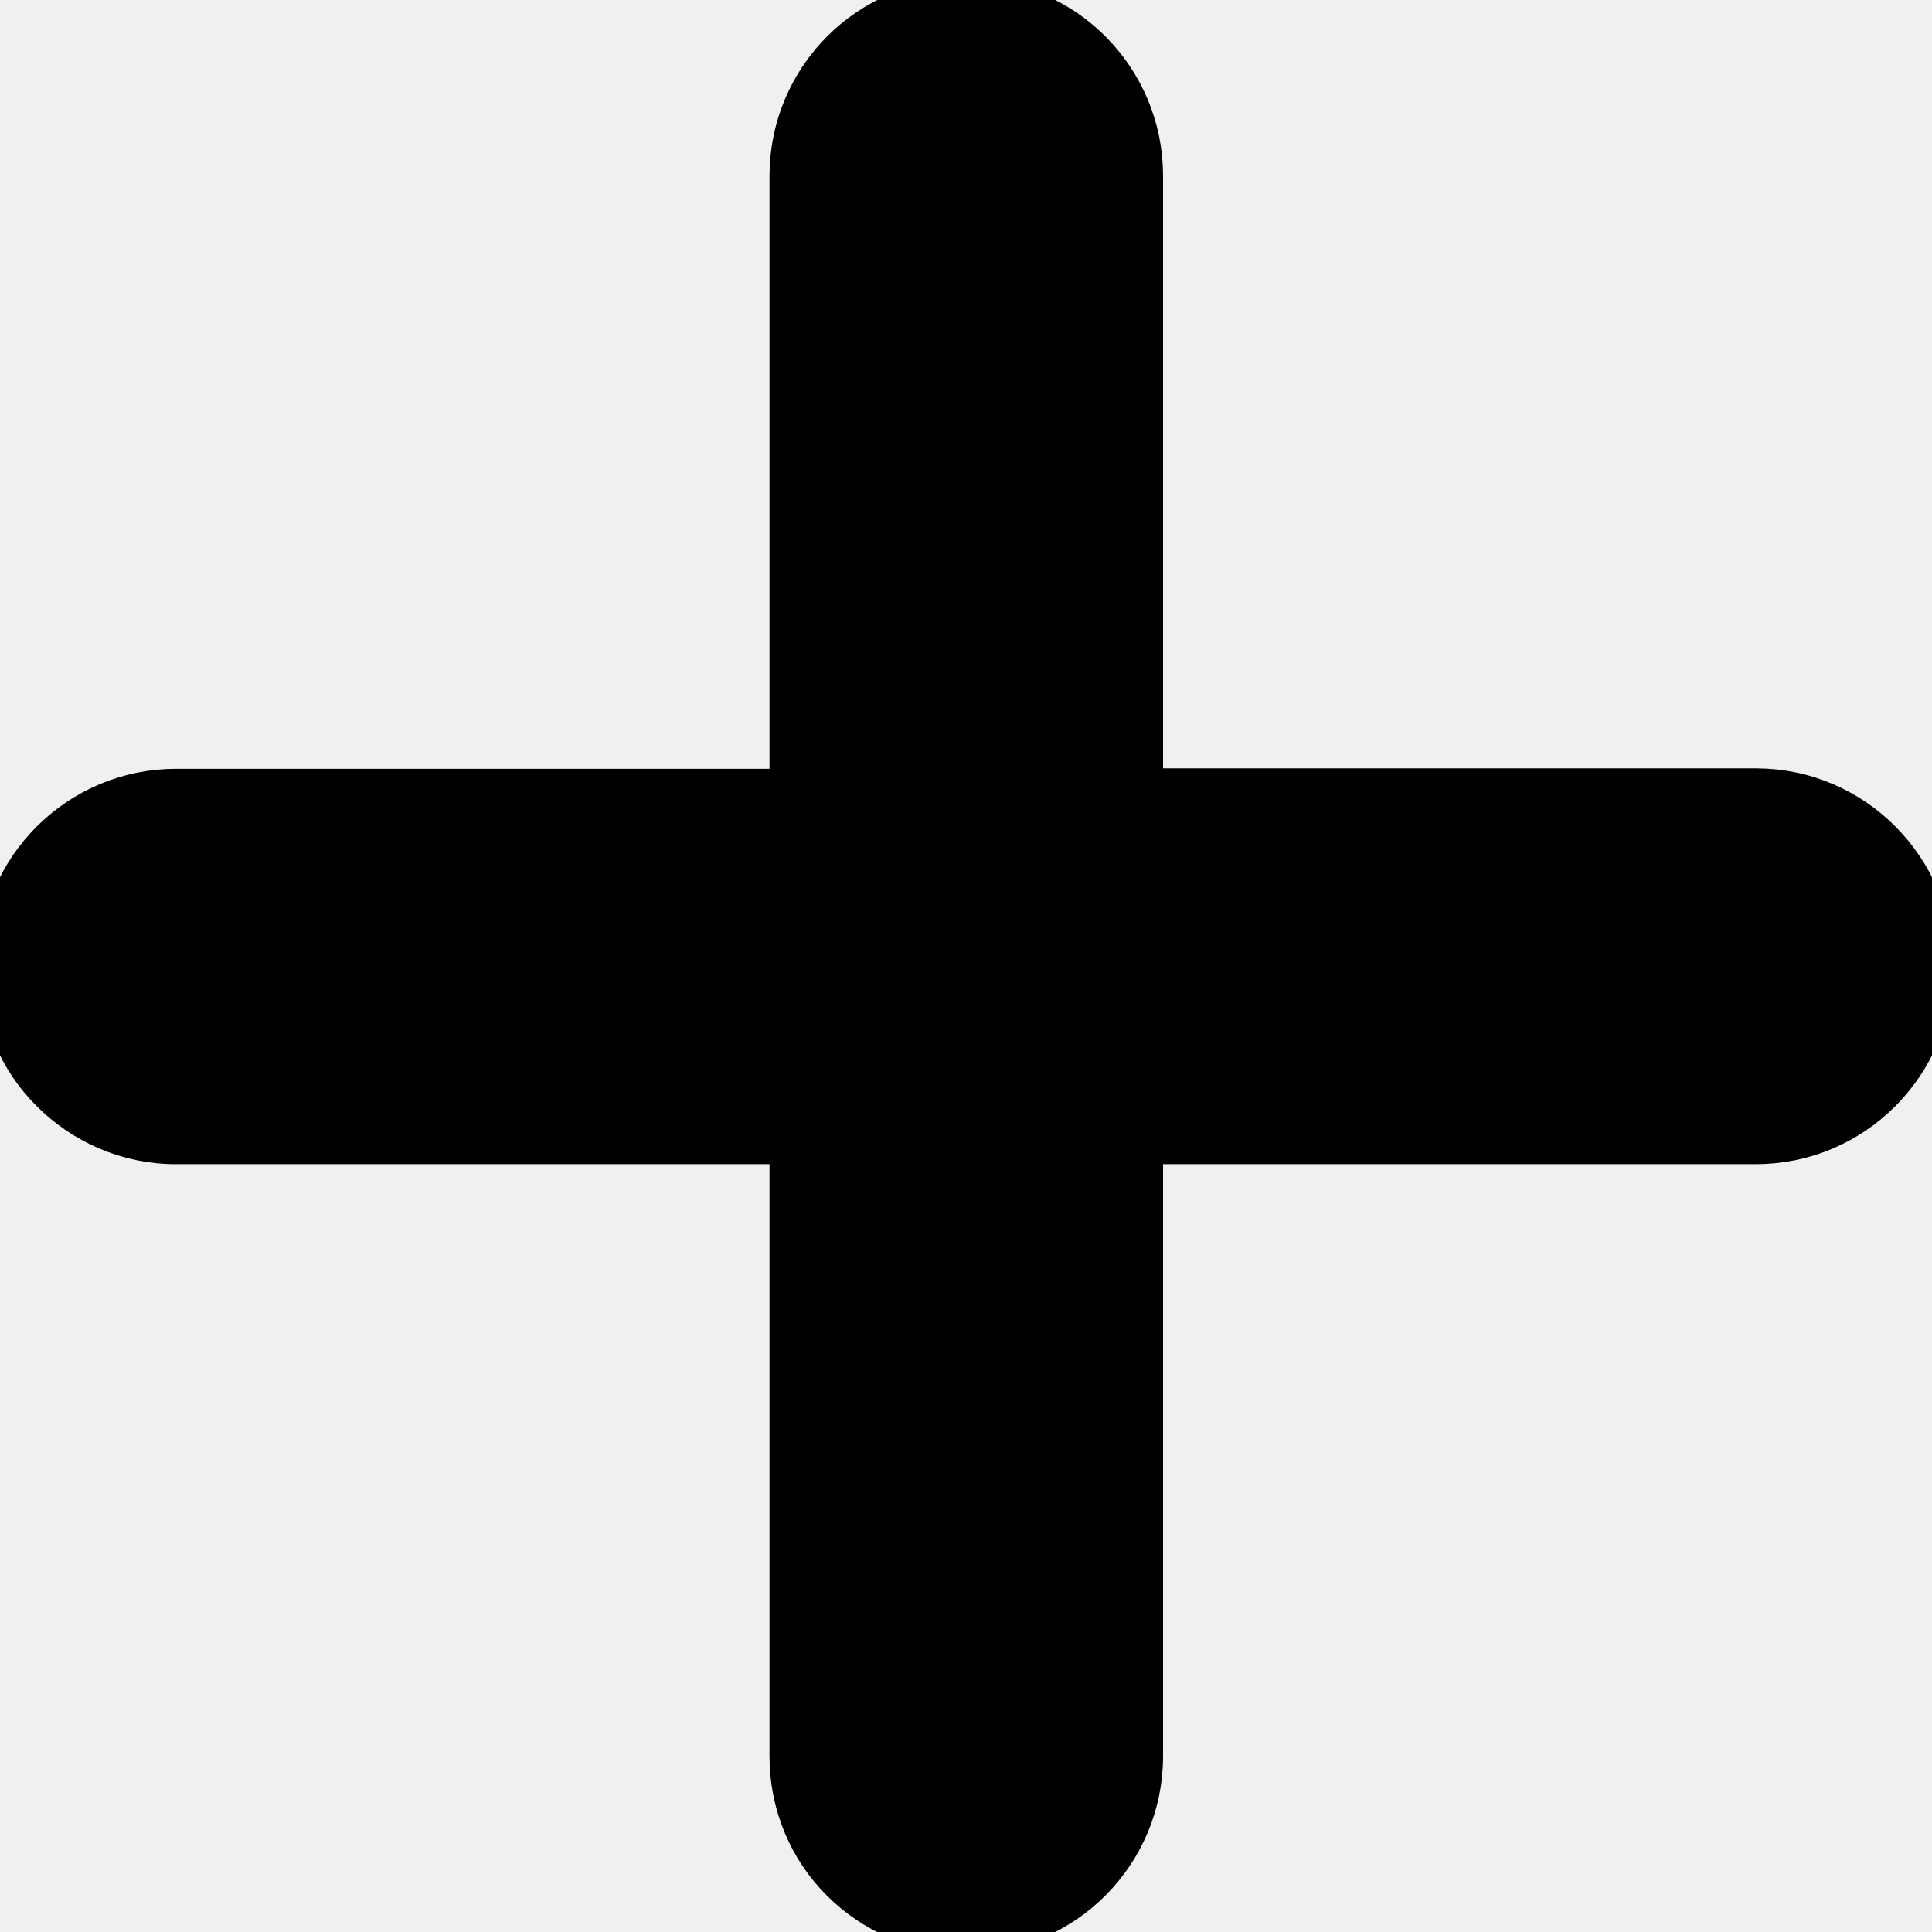
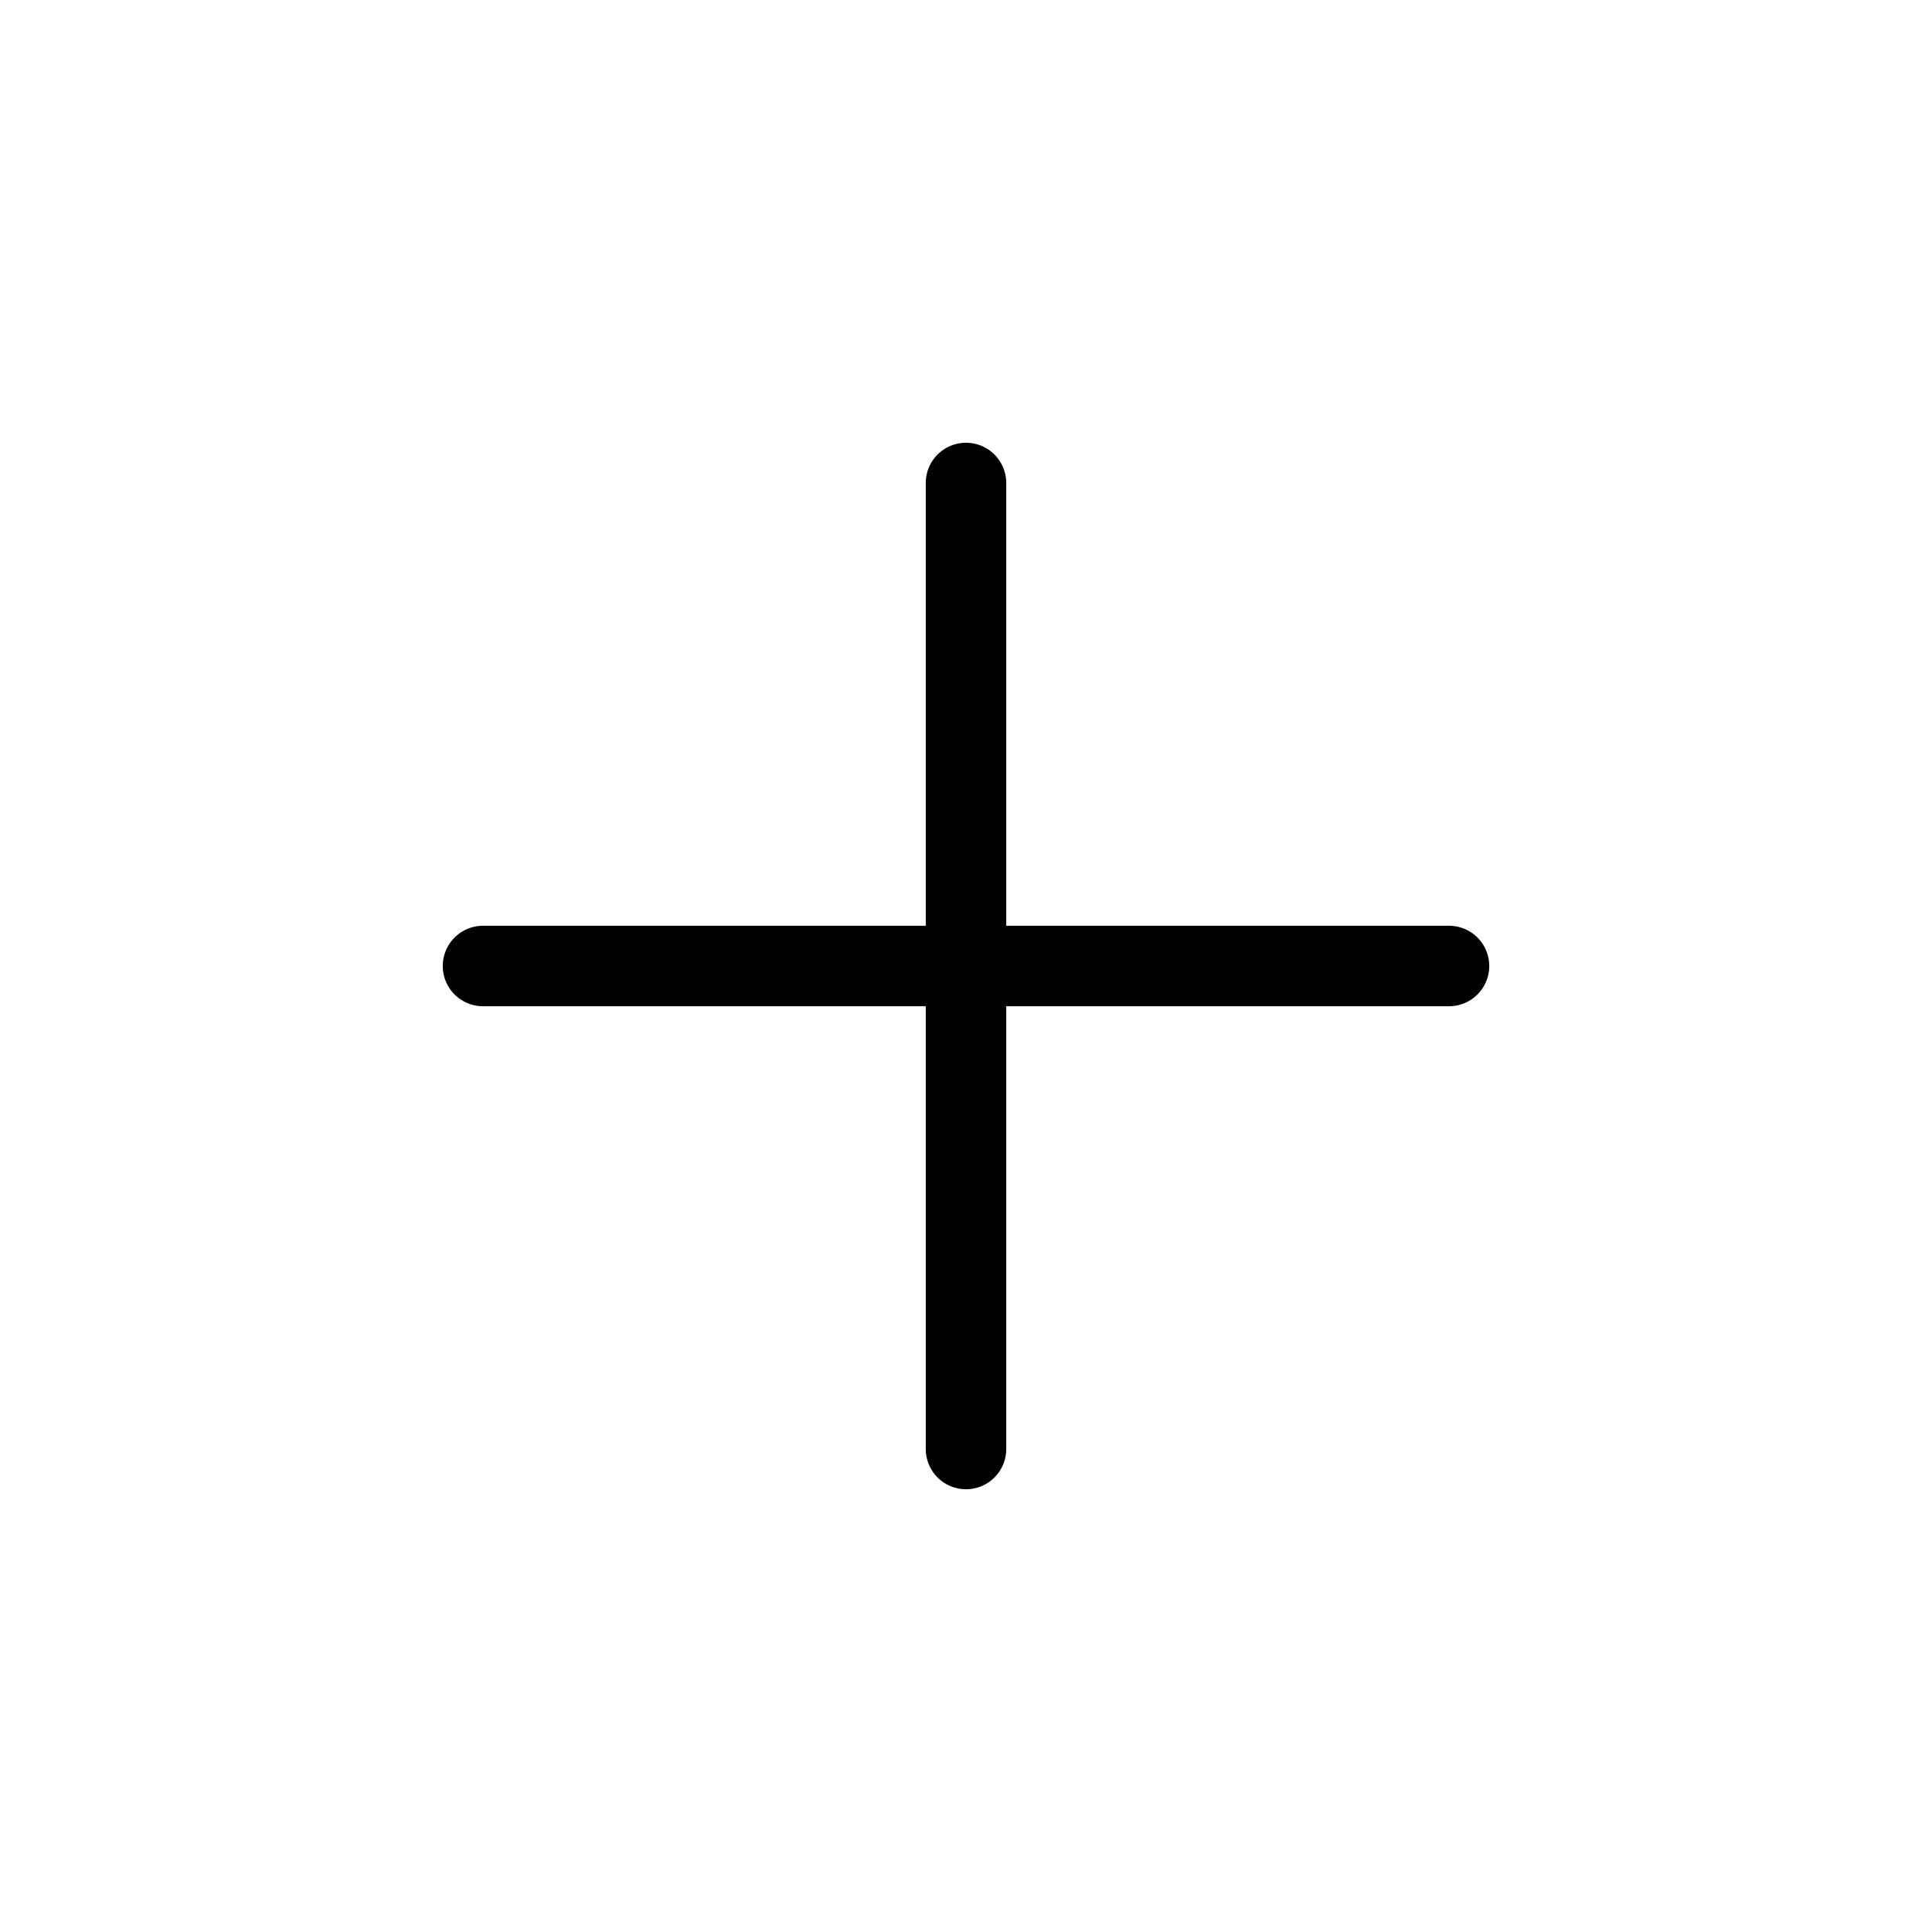
- <svg xmlns="http://www.w3.org/2000/svg" fill="#000000" version="1.1" id="Capa_1" width="800px" height="800px" viewBox="0 0 45.402 45.402" xml:space="preserve" stroke="#000000">
-   <g id="SVGRepo_bgCarrier" stroke-width="0" />
-   <g id="SVGRepo_tracerCarrier" stroke-linecap="round" stroke-linejoin="round" />
-   <g id="SVGRepo_iconCarrier">
-     <g>
-       <path d="M41.267,18.557H26.832V4.134C26.832,1.851,24.99,0,22.707,0c-2.283,0-4.124,1.851-4.124,4.135v14.432H4.141 c-2.283,0-4.139,1.851-4.138,4.135c-0.001,1.141,0.46,2.187,1.207,2.934c0.748,0.749,1.78,1.222,2.92,1.222h14.453V41.27 c0,1.142,0.453,2.176,1.201,2.922c0.748,0.748,1.777,1.211,2.919,1.211c2.282,0,4.129-1.851,4.129-4.133V26.857h14.435 c2.283,0,4.134-1.867,4.133-4.15C45.399,20.425,43.548,18.557,41.267,18.557z" />
-     </g>
-   </g>
+ <svg xmlns="http://www.w3.org/2000/svg" width="800px" height="800px" viewBox="0 0 24 24" fill="none">
+   <rect width="24" height="24" fill="white" />
+   <path d="M12 6V18" stroke="#000000" stroke-linecap="round" stroke-linejoin="round" />
+   <path d="M6 12H18" stroke="#000000" stroke-linecap="round" stroke-linejoin="round" />
</svg>
